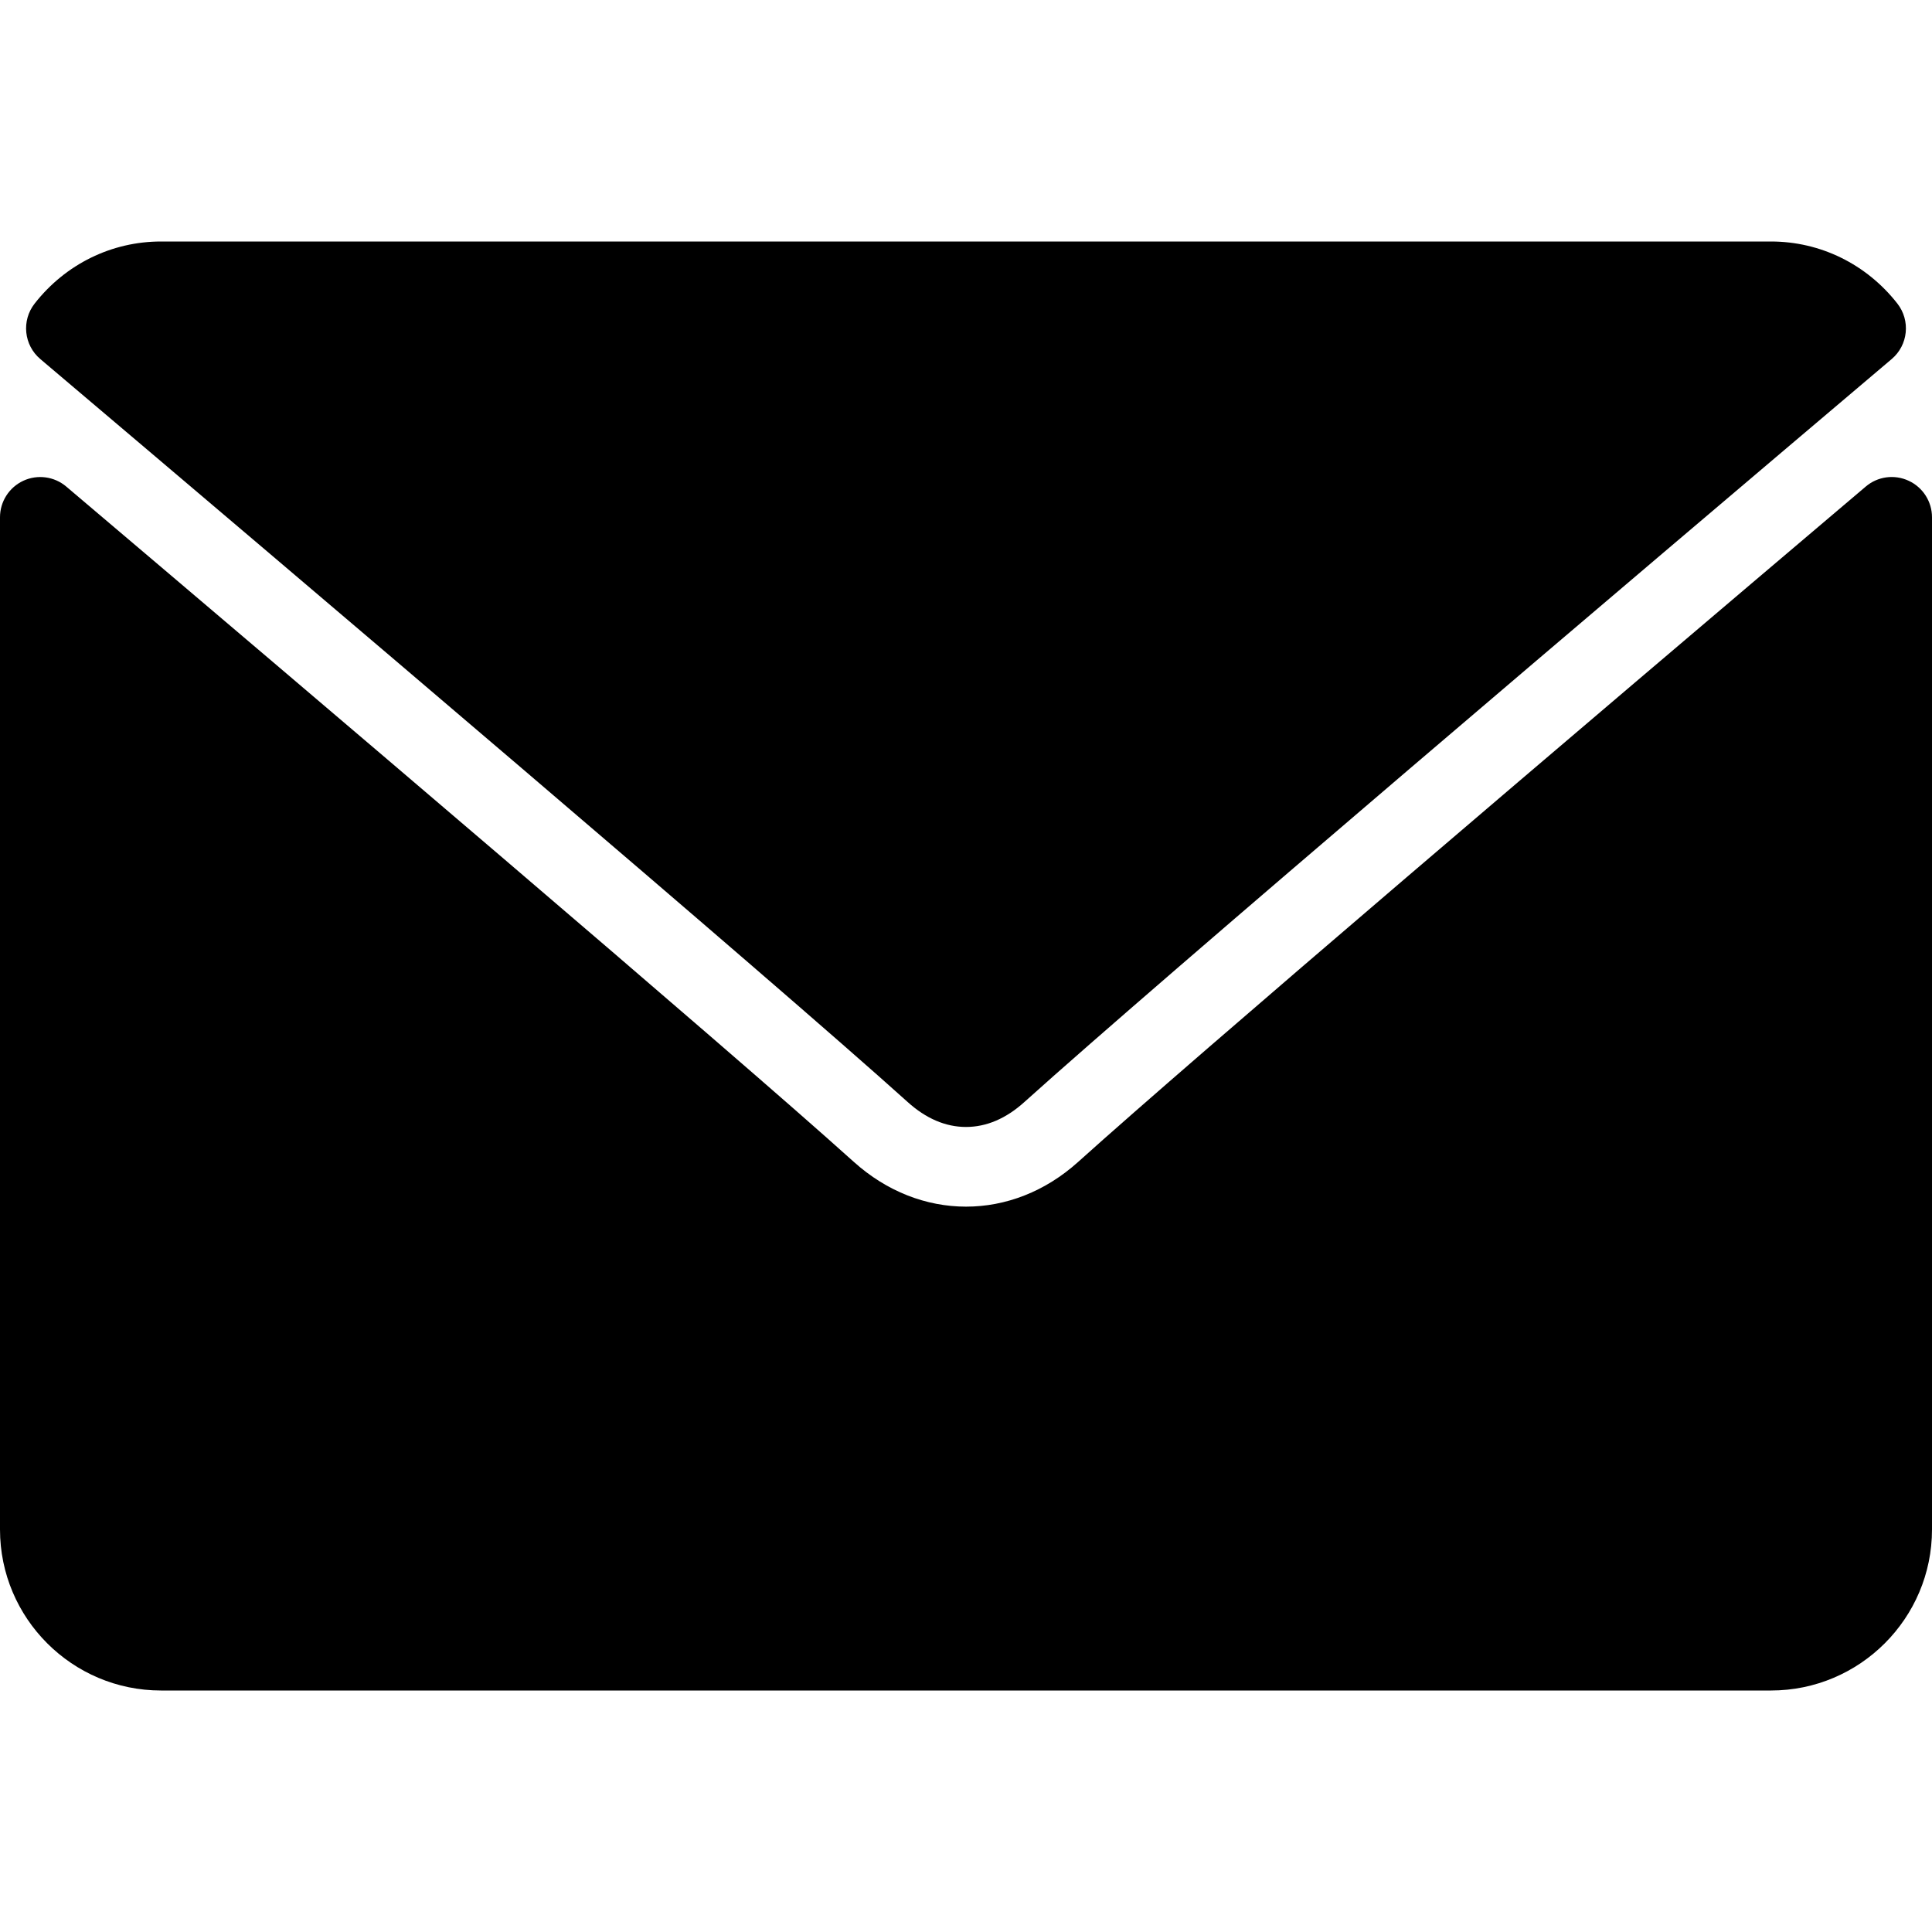
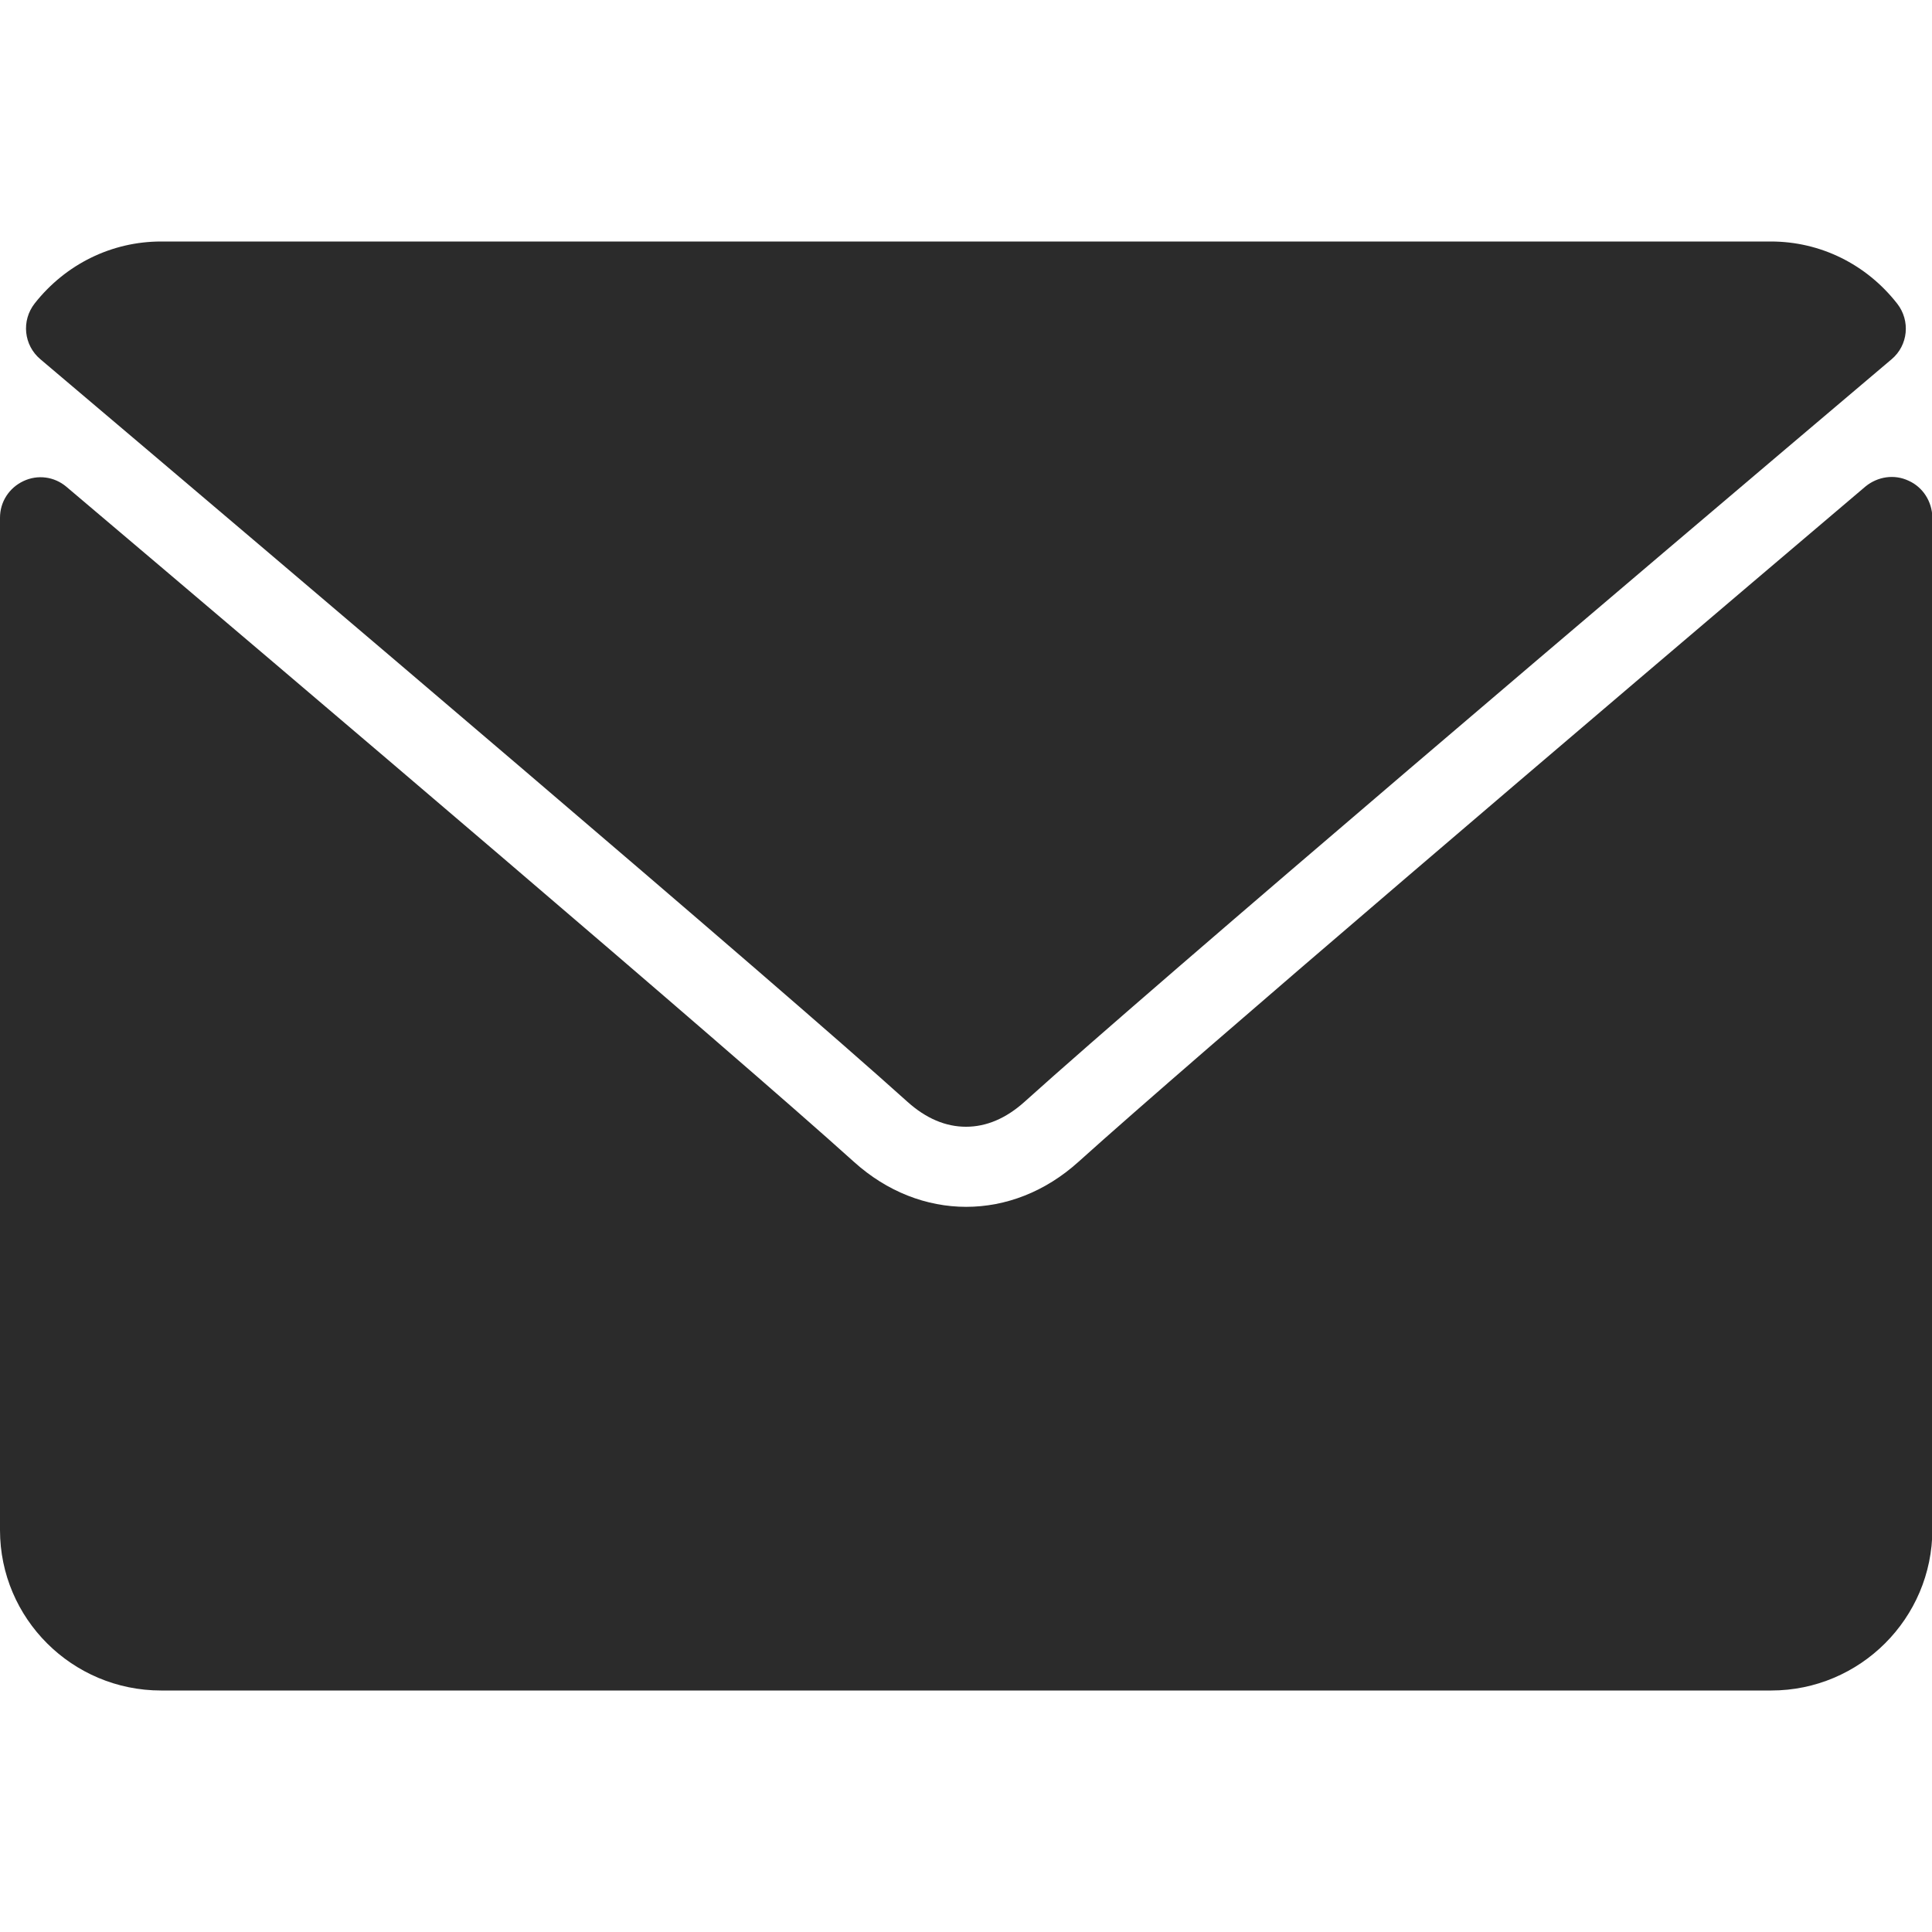
<svg xmlns="http://www.w3.org/2000/svg" version="1.1" id="Layer_1" x="0px" y="0px" viewBox="0 0 512 512" style="enable-background:new 0 0 512 512;" xml:space="preserve">
+   <style type="text/css">
+ 	.st0{fill:#2B2B2B;}
+ </style>
  <g>
    <g>
      <g>
-         <path d="M10.688,95.156C80.958,154.667,204.26,259.365,240.5,292.01c4.865,4.406,10.083,6.646,15.5,6.646     c5.406,0,10.615-2.219,15.469-6.604c36.271-32.677,159.573-137.385,229.844-196.896c4.375-3.698,5.042-10.198,1.5-14.719     C494.625,69.99,482.417,64,469.333,64H42.667c-13.083,0-25.292,5.99-33.479,16.438C5.646,84.958,6.313,91.458,10.688,95.156z" />
-         <path d="M505.813,127.406c-3.781-1.76-8.229-1.146-11.375,1.542C416.51,195.01,317.052,279.688,285.76,307.885     c-17.563,15.854-41.938,15.854-59.542-0.021c-33.354-30.052-145.042-125-208.656-178.917c-3.167-2.688-7.625-3.281-11.375-1.542     C2.417,129.156,0,132.927,0,137.083v268.25C0,428.865,19.135,448,42.667,448h426.667C492.865,448,512,428.865,512,405.333     v-268.25C512,132.927,509.583,129.146,505.813,127.406z" />
+         <path class="st0" d="M10.7,95.2C81,154.7,204.3,259.4,240.5,292c4.9,4.4,10.1,6.6,15.5,6.6c5.4,0,10.6-2.2,15.5-6.6     C307.7,259.4,431,154.7,501.3,95.2c4.4-3.7,5-10.2,1.5-14.7C494.6,70,482.4,64,469.3,64H42.7c-13.1,0-25.3,6-33.5,16.4     C5.6,85,6.3,91.5,10.7,95.2z" />
+         <path class="st0" d="M505.8,127.4c-3.8-1.8-8.2-1.1-11.4,1.5C416.5,195,317.1,279.7,285.8,307.9c-17.6,15.9-41.9,15.9-59.5,0     c-33.4-30.1-145-125-208.7-178.9c-3.2-2.7-7.6-3.3-11.4-1.5c-3.8,1.8-6.2,5.5-6.2,9.7v268.3C0,428.9,19.1,448,42.7,448h426.7     c23.5,0,42.7-19.1,42.7-42.7V137.1C512,132.9,509.6,129.1,505.8,127.4z" />
      </g>
    </g>
  </g>
-   <g>
- </g>
-   <g>
- </g>
-   <g>
- </g>
-   <g>
- </g>
-   <g>
- </g>
-   <g>
- </g>
-   <g>
- </g>
-   <g>
- </g>
-   <g>
- </g>
-   <g>
- </g>
-   <g>
- </g>
-   <g>
- </g>
-   <g>
- </g>
-   <g>
- </g>
-   <g>
- </g>
</svg>
